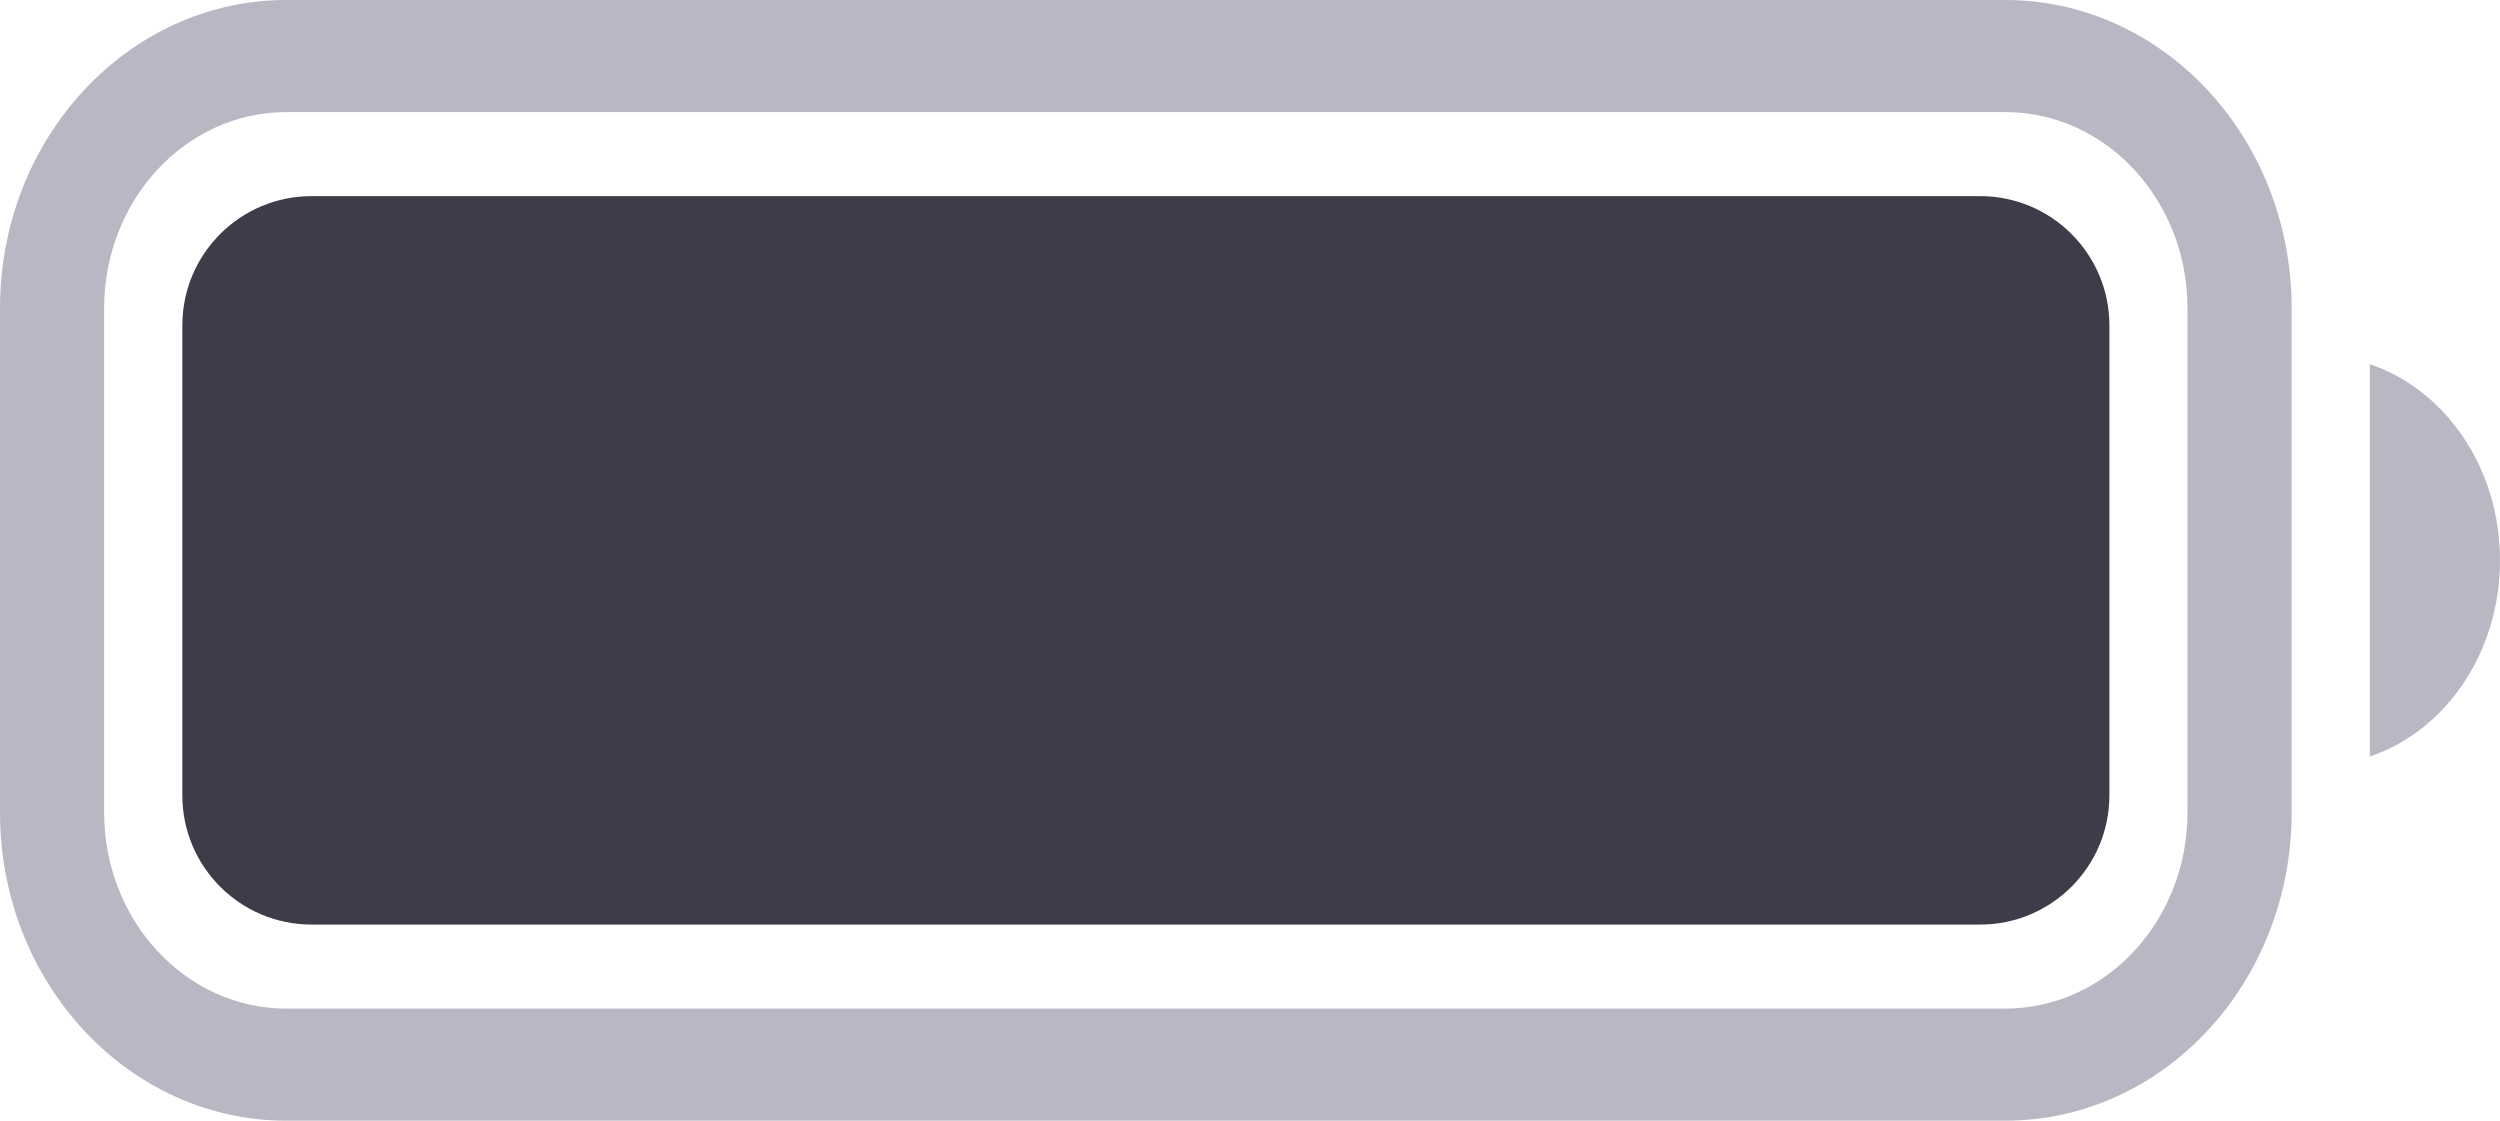
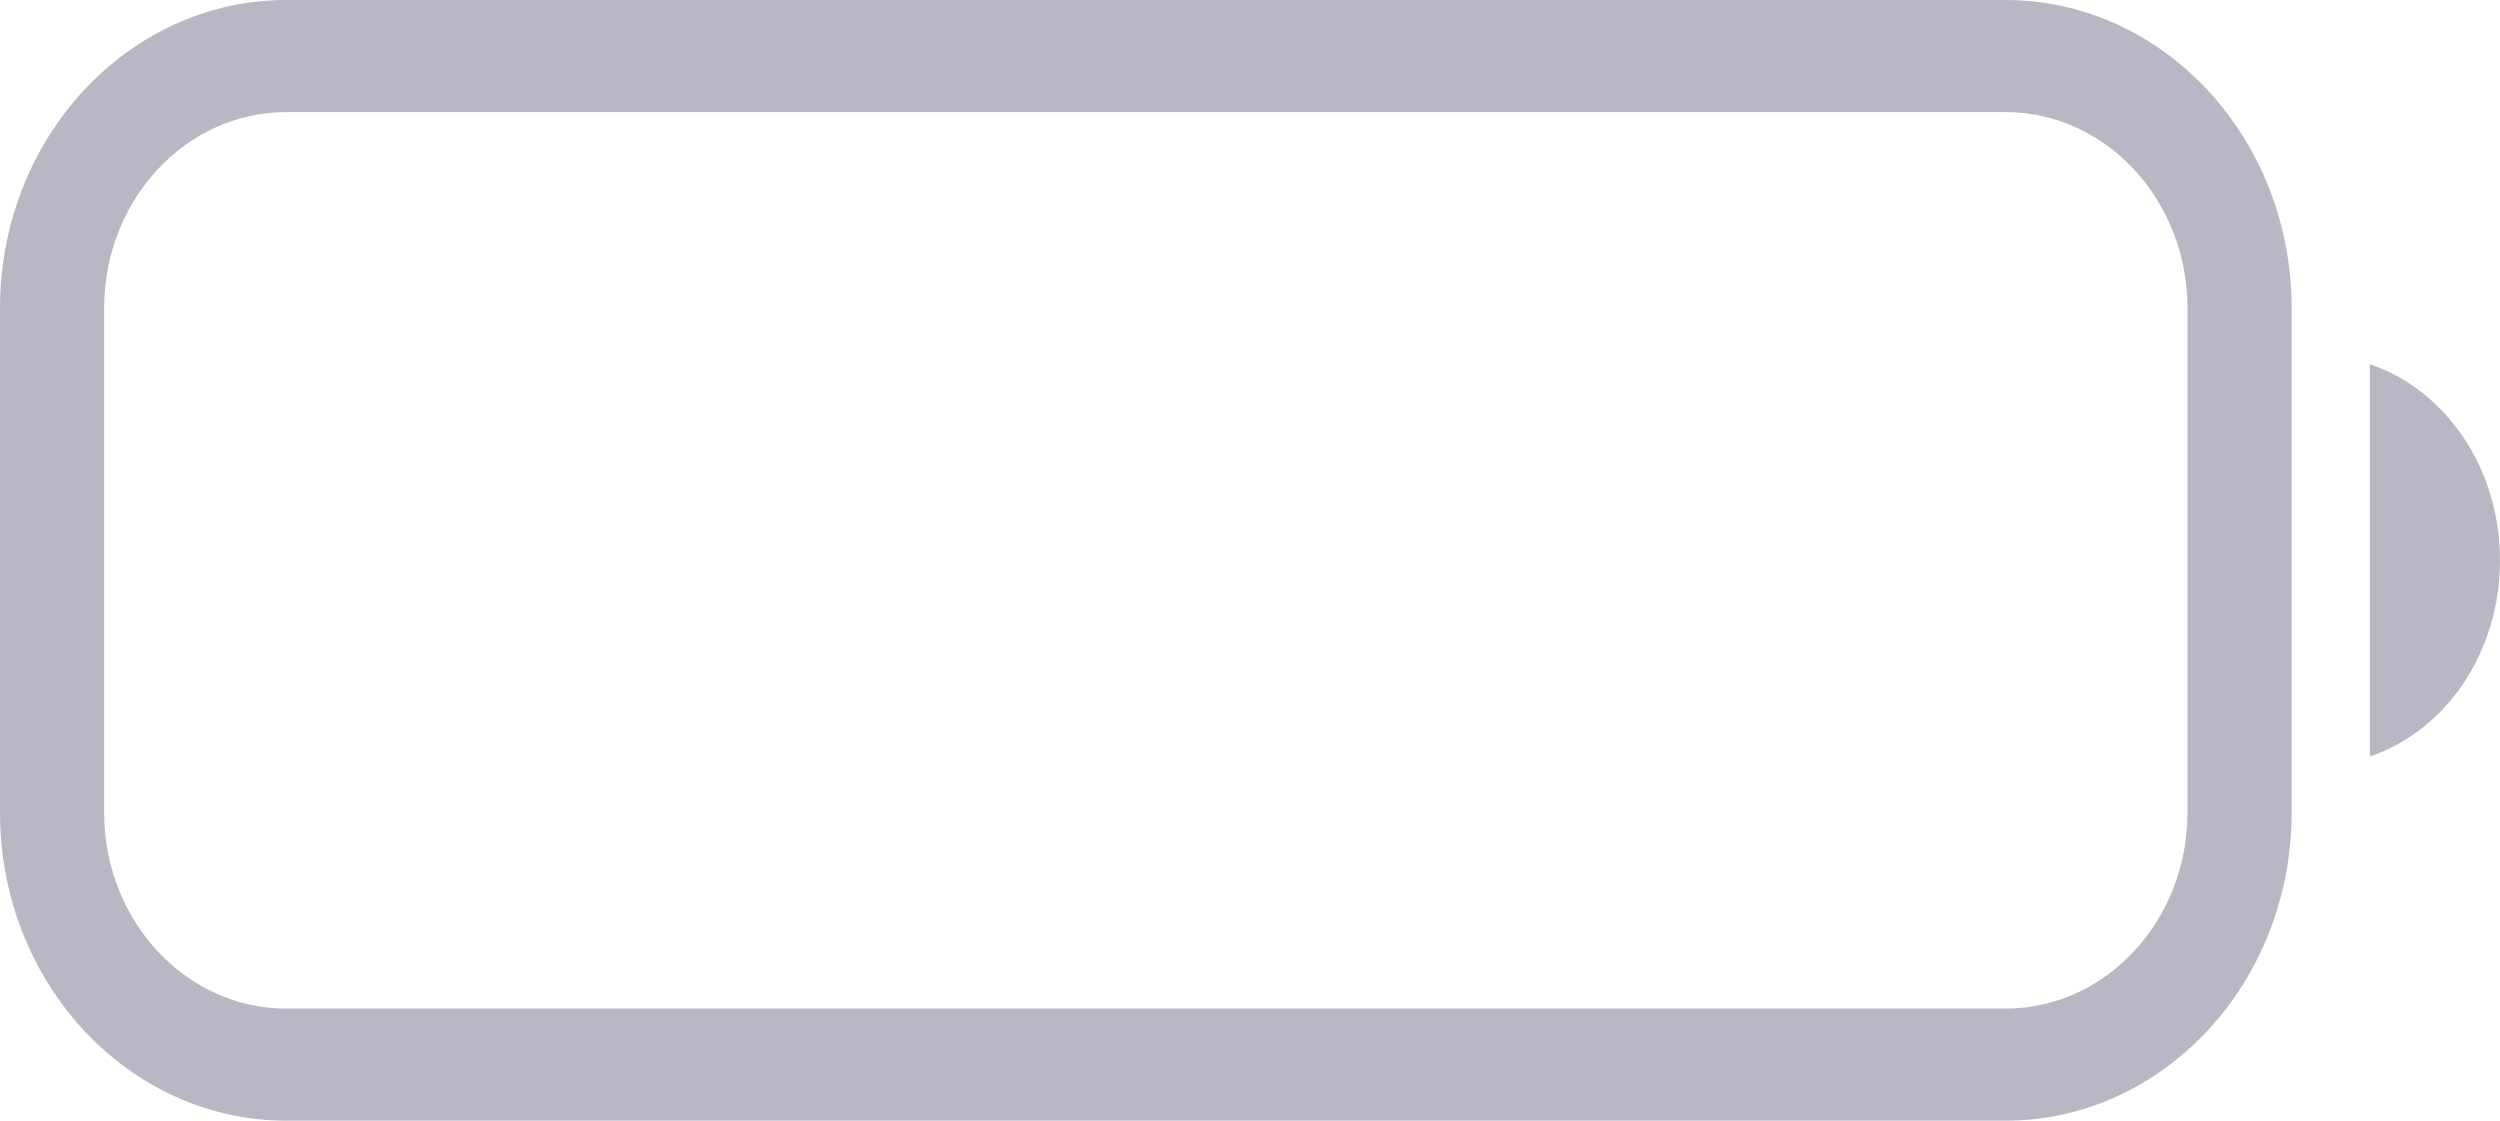
<svg xmlns="http://www.w3.org/2000/svg" width="29" height="13" viewBox="0 0 29 13" fill="none">
  <path fill-rule="evenodd" clip-rule="evenodd" d="M3.323 0C1.488 0 0 1.601 0 3.575V9.425C0 11.399 1.488 13 3.323 13H23.26C25.096 13 26.583 11.399 26.583 9.425V3.575C26.583 1.601 25.096 0 23.26 0H3.323ZM3.323 1.3C2.155 1.3 1.208 2.319 1.208 3.575V9.425C1.208 10.681 2.155 11.7 3.323 11.7H23.26C24.428 11.7 25.375 10.681 25.375 9.425V3.575C25.375 2.319 24.428 1.3 23.26 1.3H3.323Z" fill="#B7B8C3" />
  <path d="M27.49 8.775C28.363 8.483 29 7.575 29 6.5C29 5.425 28.363 4.517 27.49 4.225V8.775Z" fill="#B7B8C3" />
-   <path d="M2.115 3.775C2.115 2.947 2.786 2.275 3.615 2.275H22.969C23.797 2.275 24.469 2.947 24.469 3.775V9.225C24.469 10.054 23.797 10.725 22.969 10.725H3.615C2.786 10.725 2.115 10.054 2.115 9.225V3.775Z" fill="#3C3D48" />
</svg>
